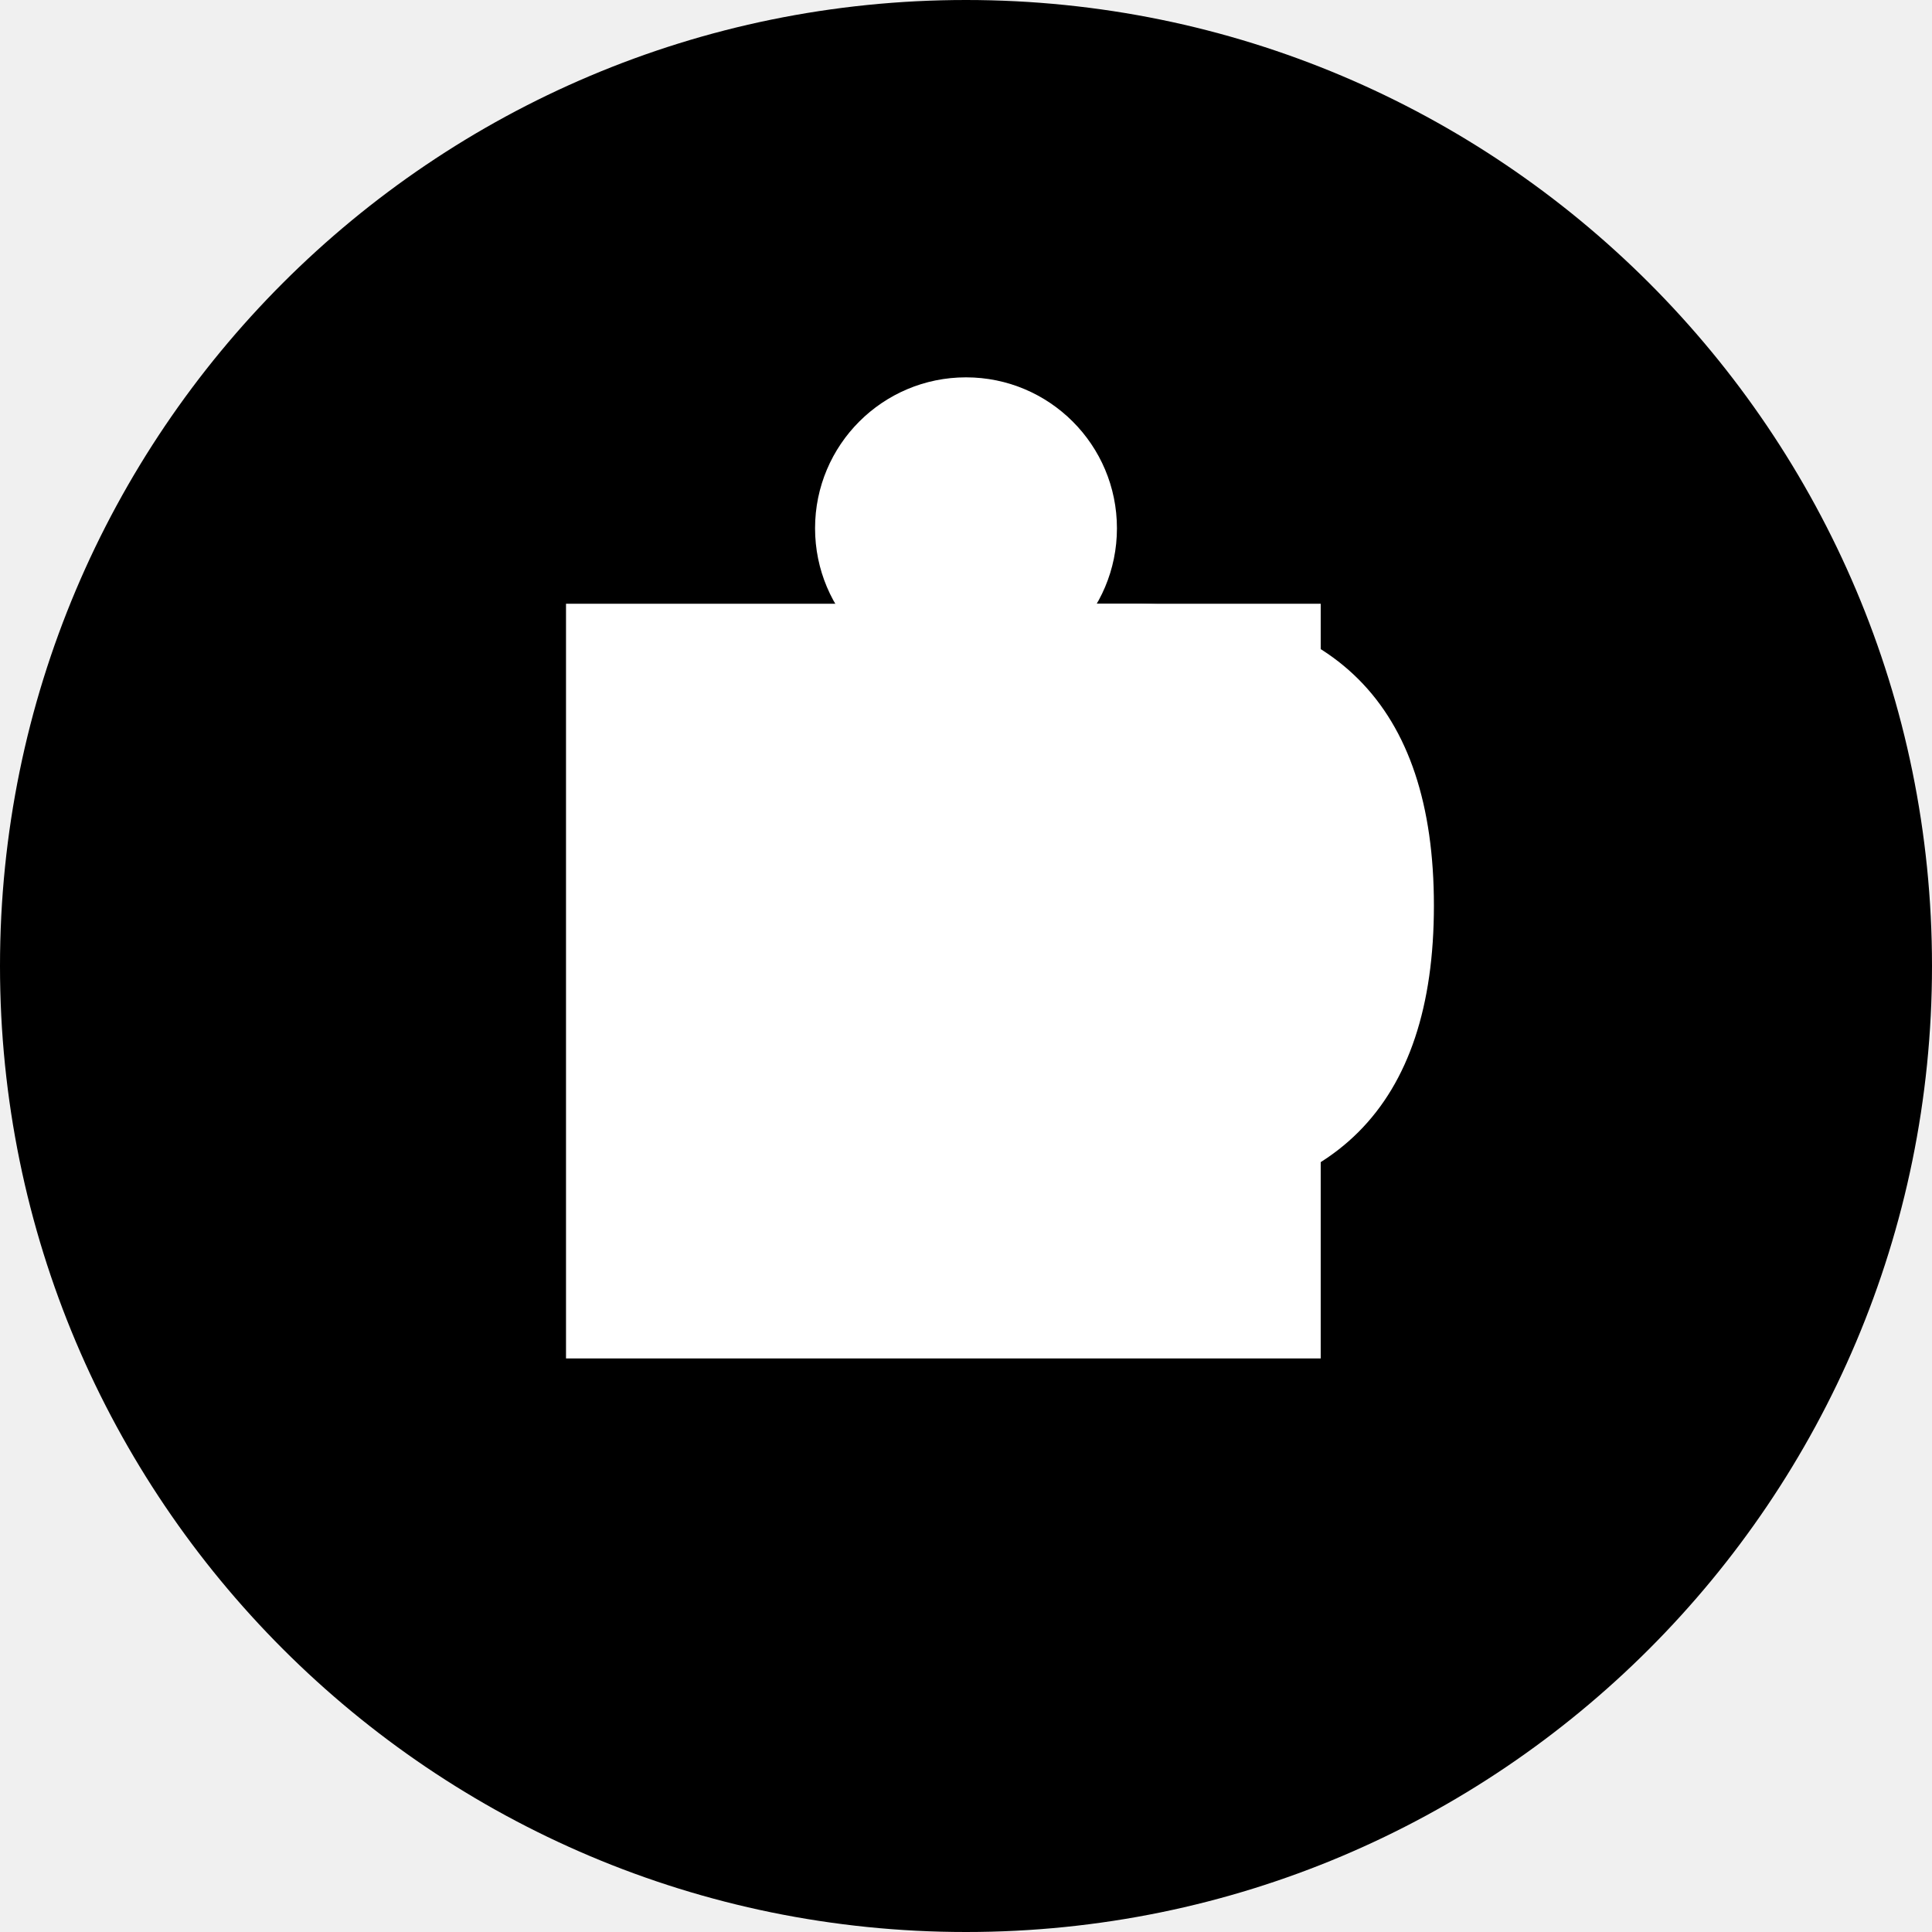
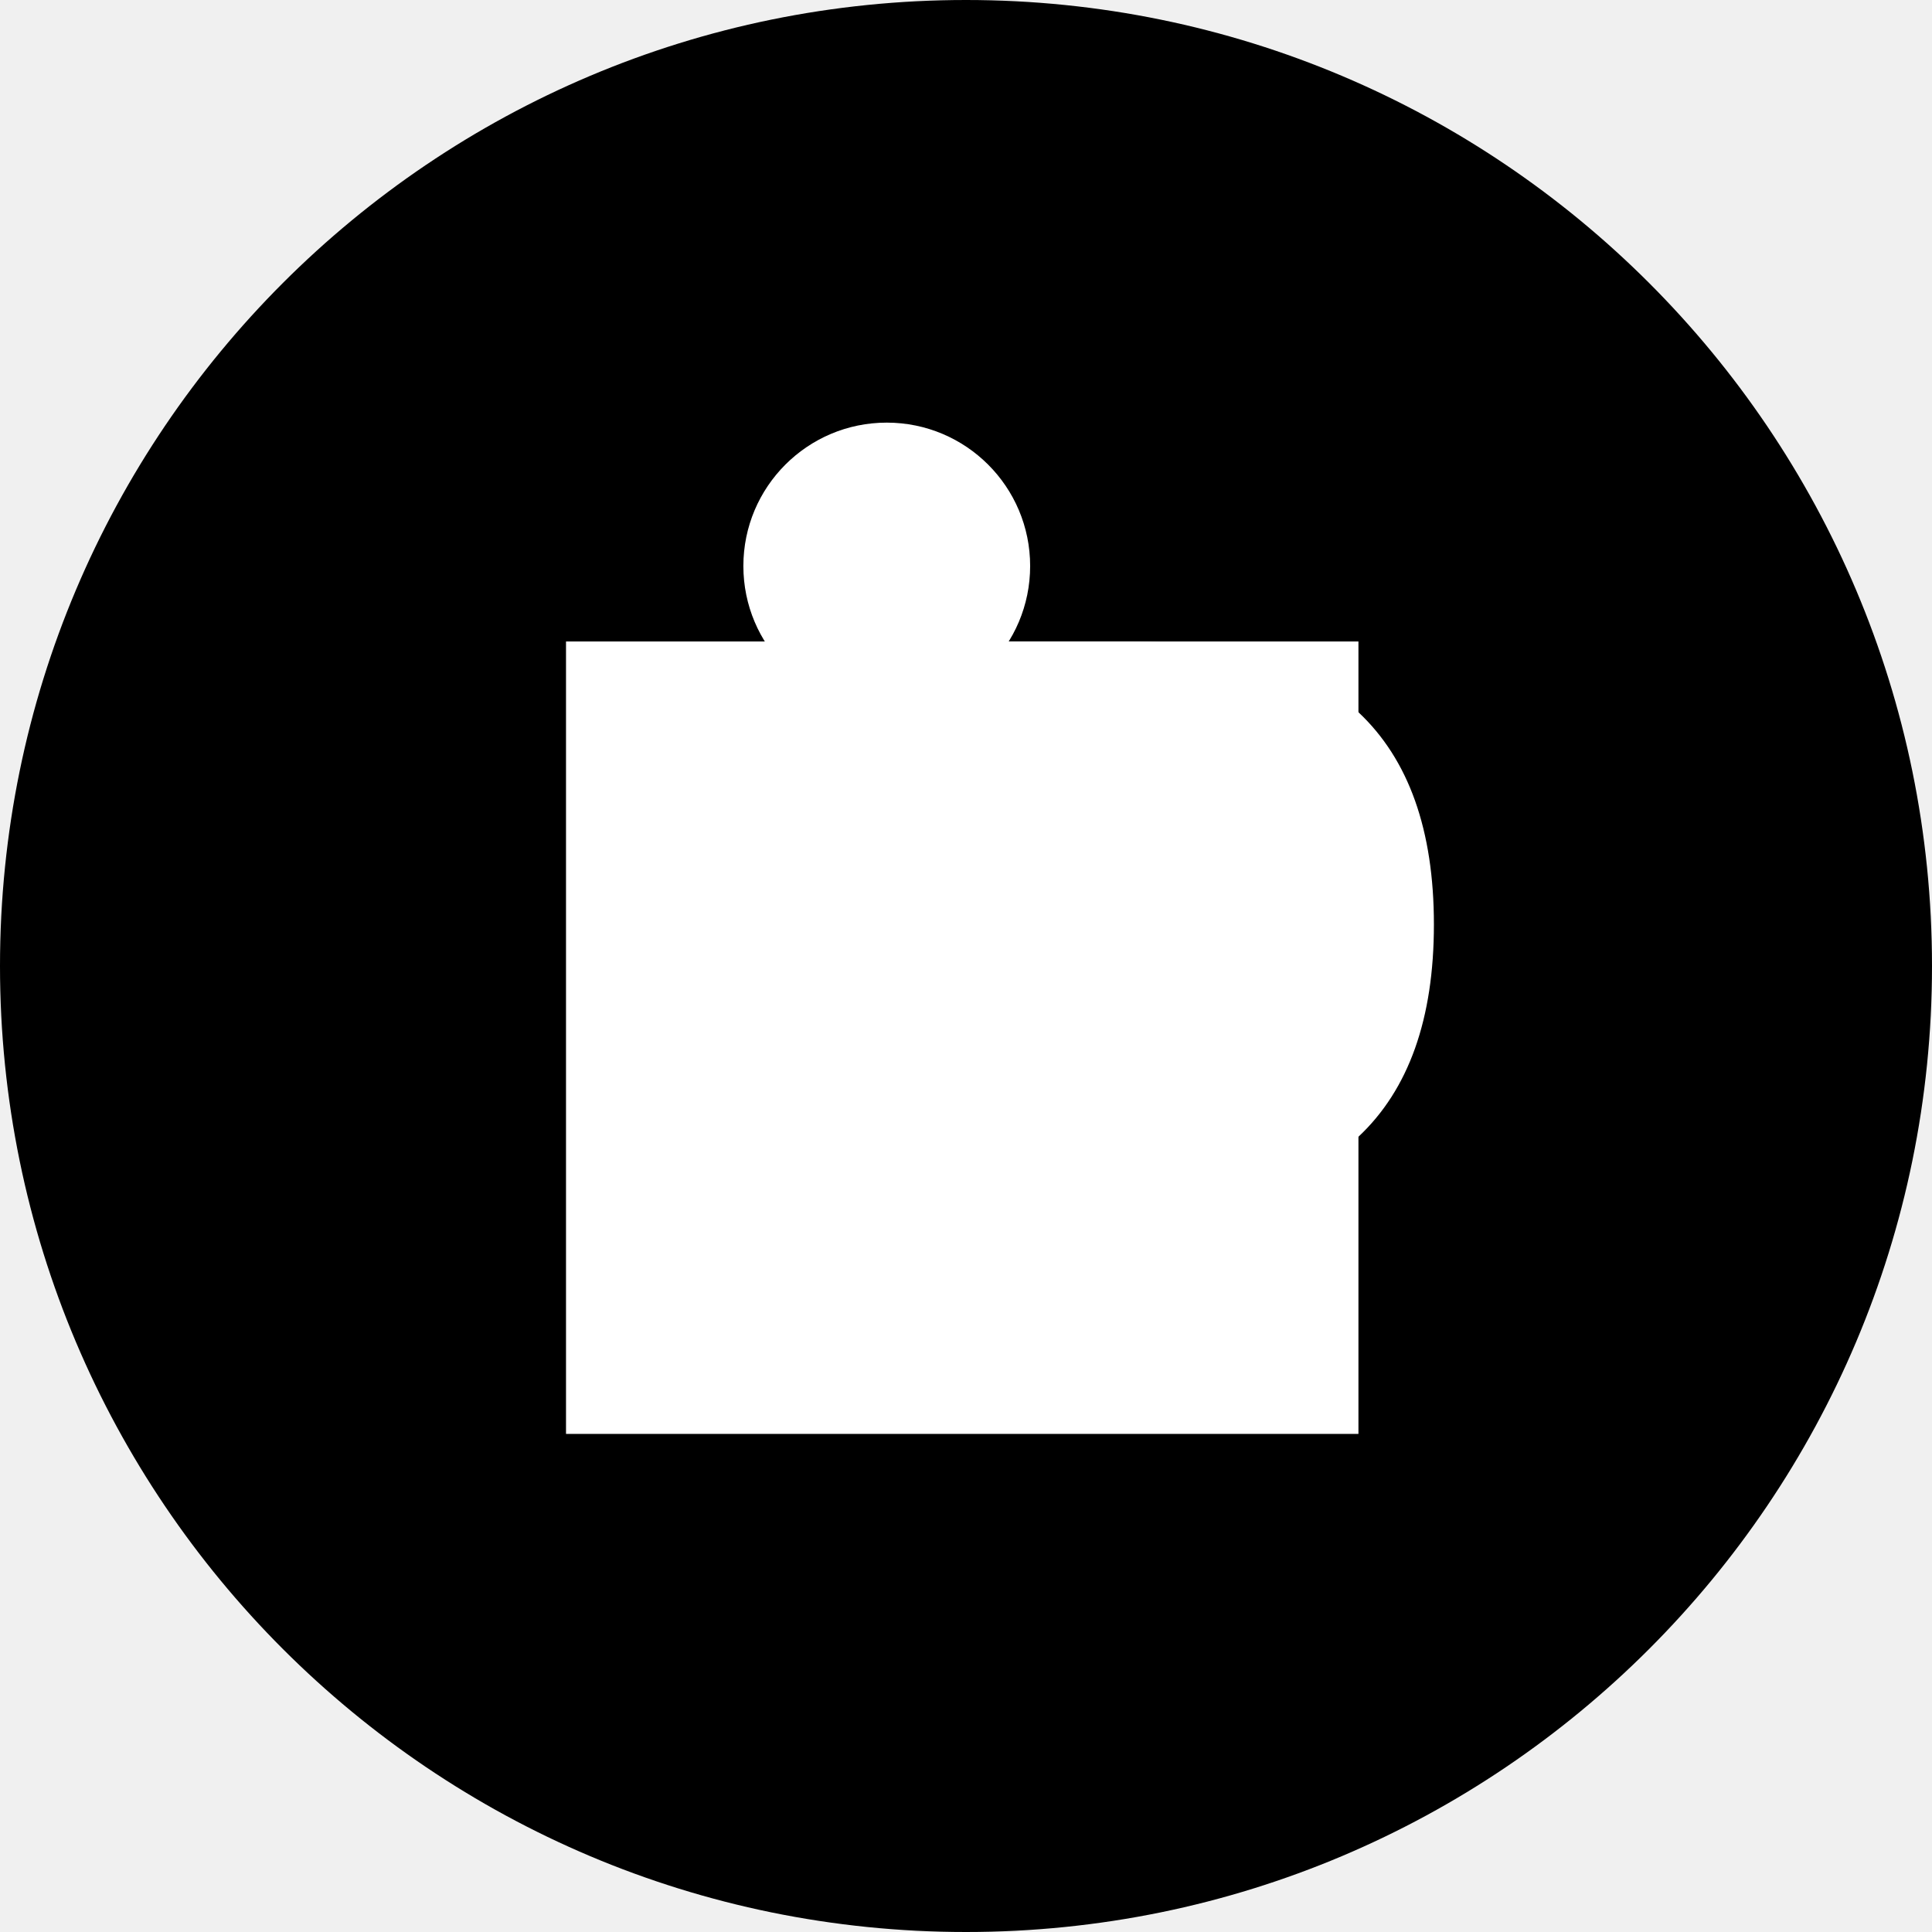
<svg xmlns="http://www.w3.org/2000/svg" viewBox="0 0 512 512">
-   <circle cx="256" cy="256" r="256" fill="black" />
-   <rect x="150" y="160" width="200" height="200" fill="white" />
-   <circle cx="256" cy="140" r="40" fill="white" />
-   <path d="M300 160 Q380 160 380 240 Q380 320 300 320 L260 320 L260 160 Z" fill="white" />
+   <circle cx="256" cy="256" r="256" fill="#000" />
+   <rect x="150" y="170" width="210" height="210" rx="0" ry="0" fill="#fff" />
+   <circle cx="235" cy="150" r="38" fill="#fff" />
+   <path d="M235 170 L235 360" stroke="#000" stroke-width="0" />
+   <path d="M300 170            Q380 170 380 245            Q380 320 300 320            L270 320            L270 360            L230 360            L230 170            Z" fill="#fff" />
</svg>
